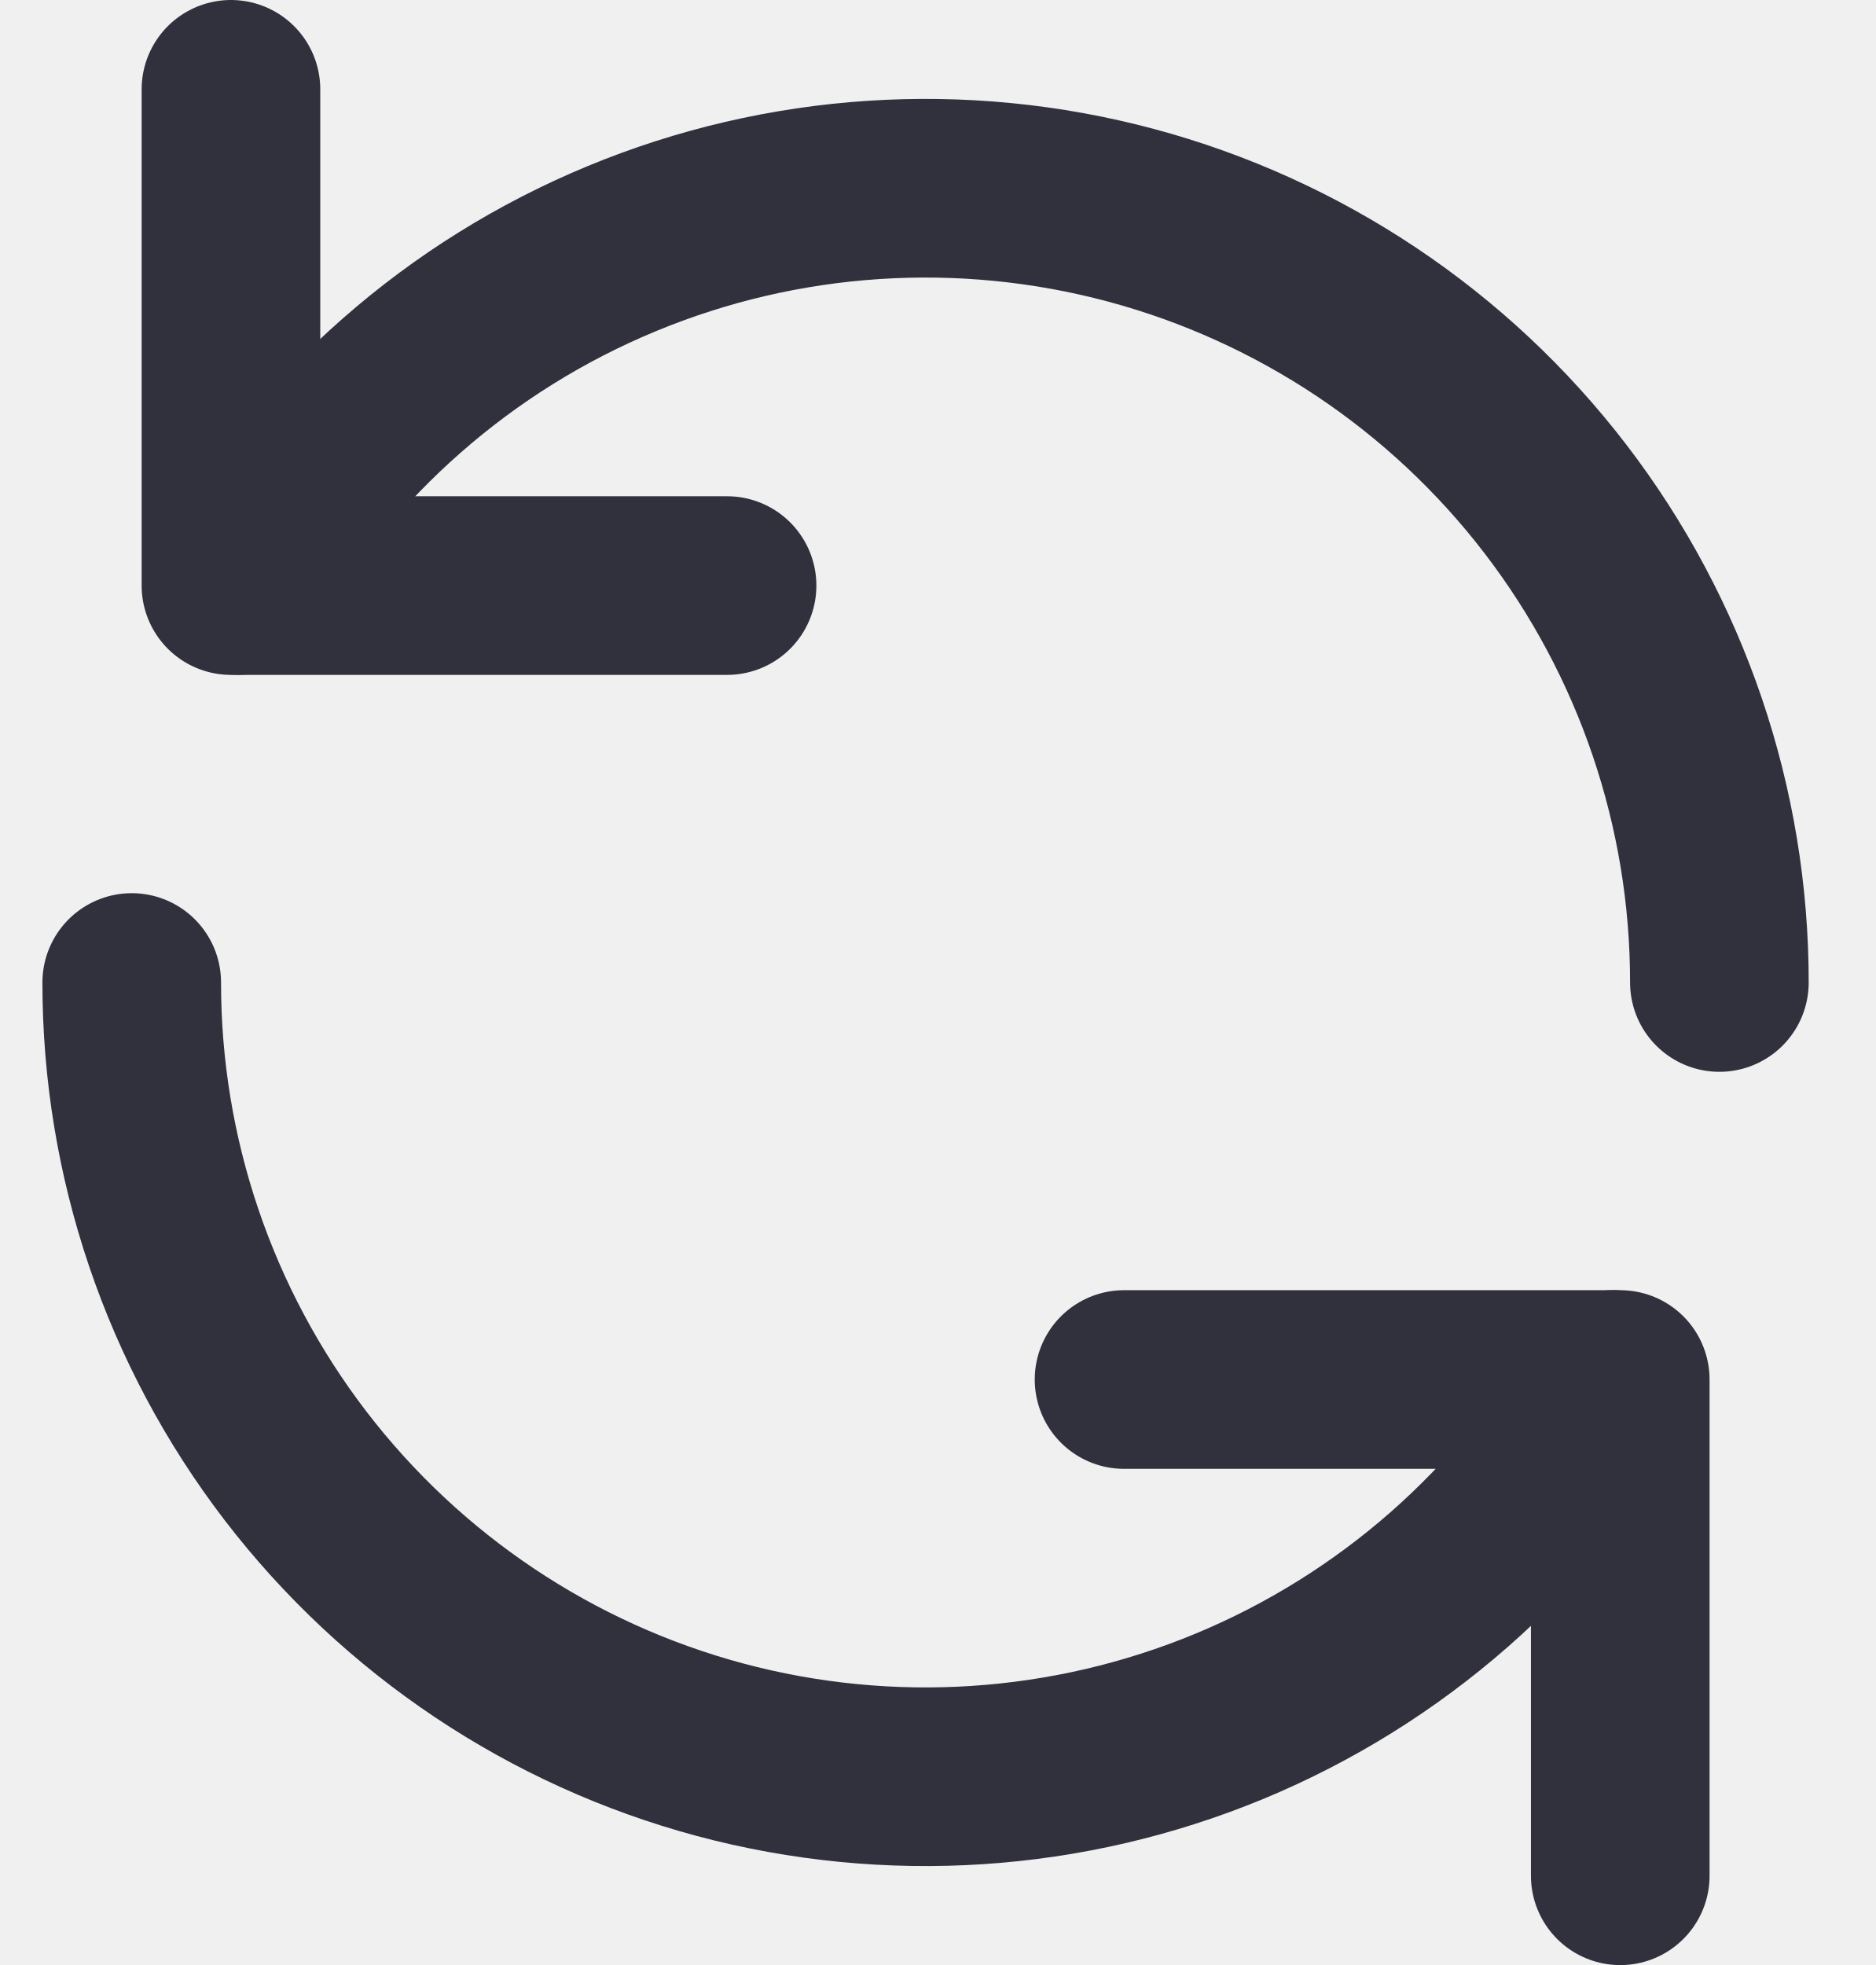
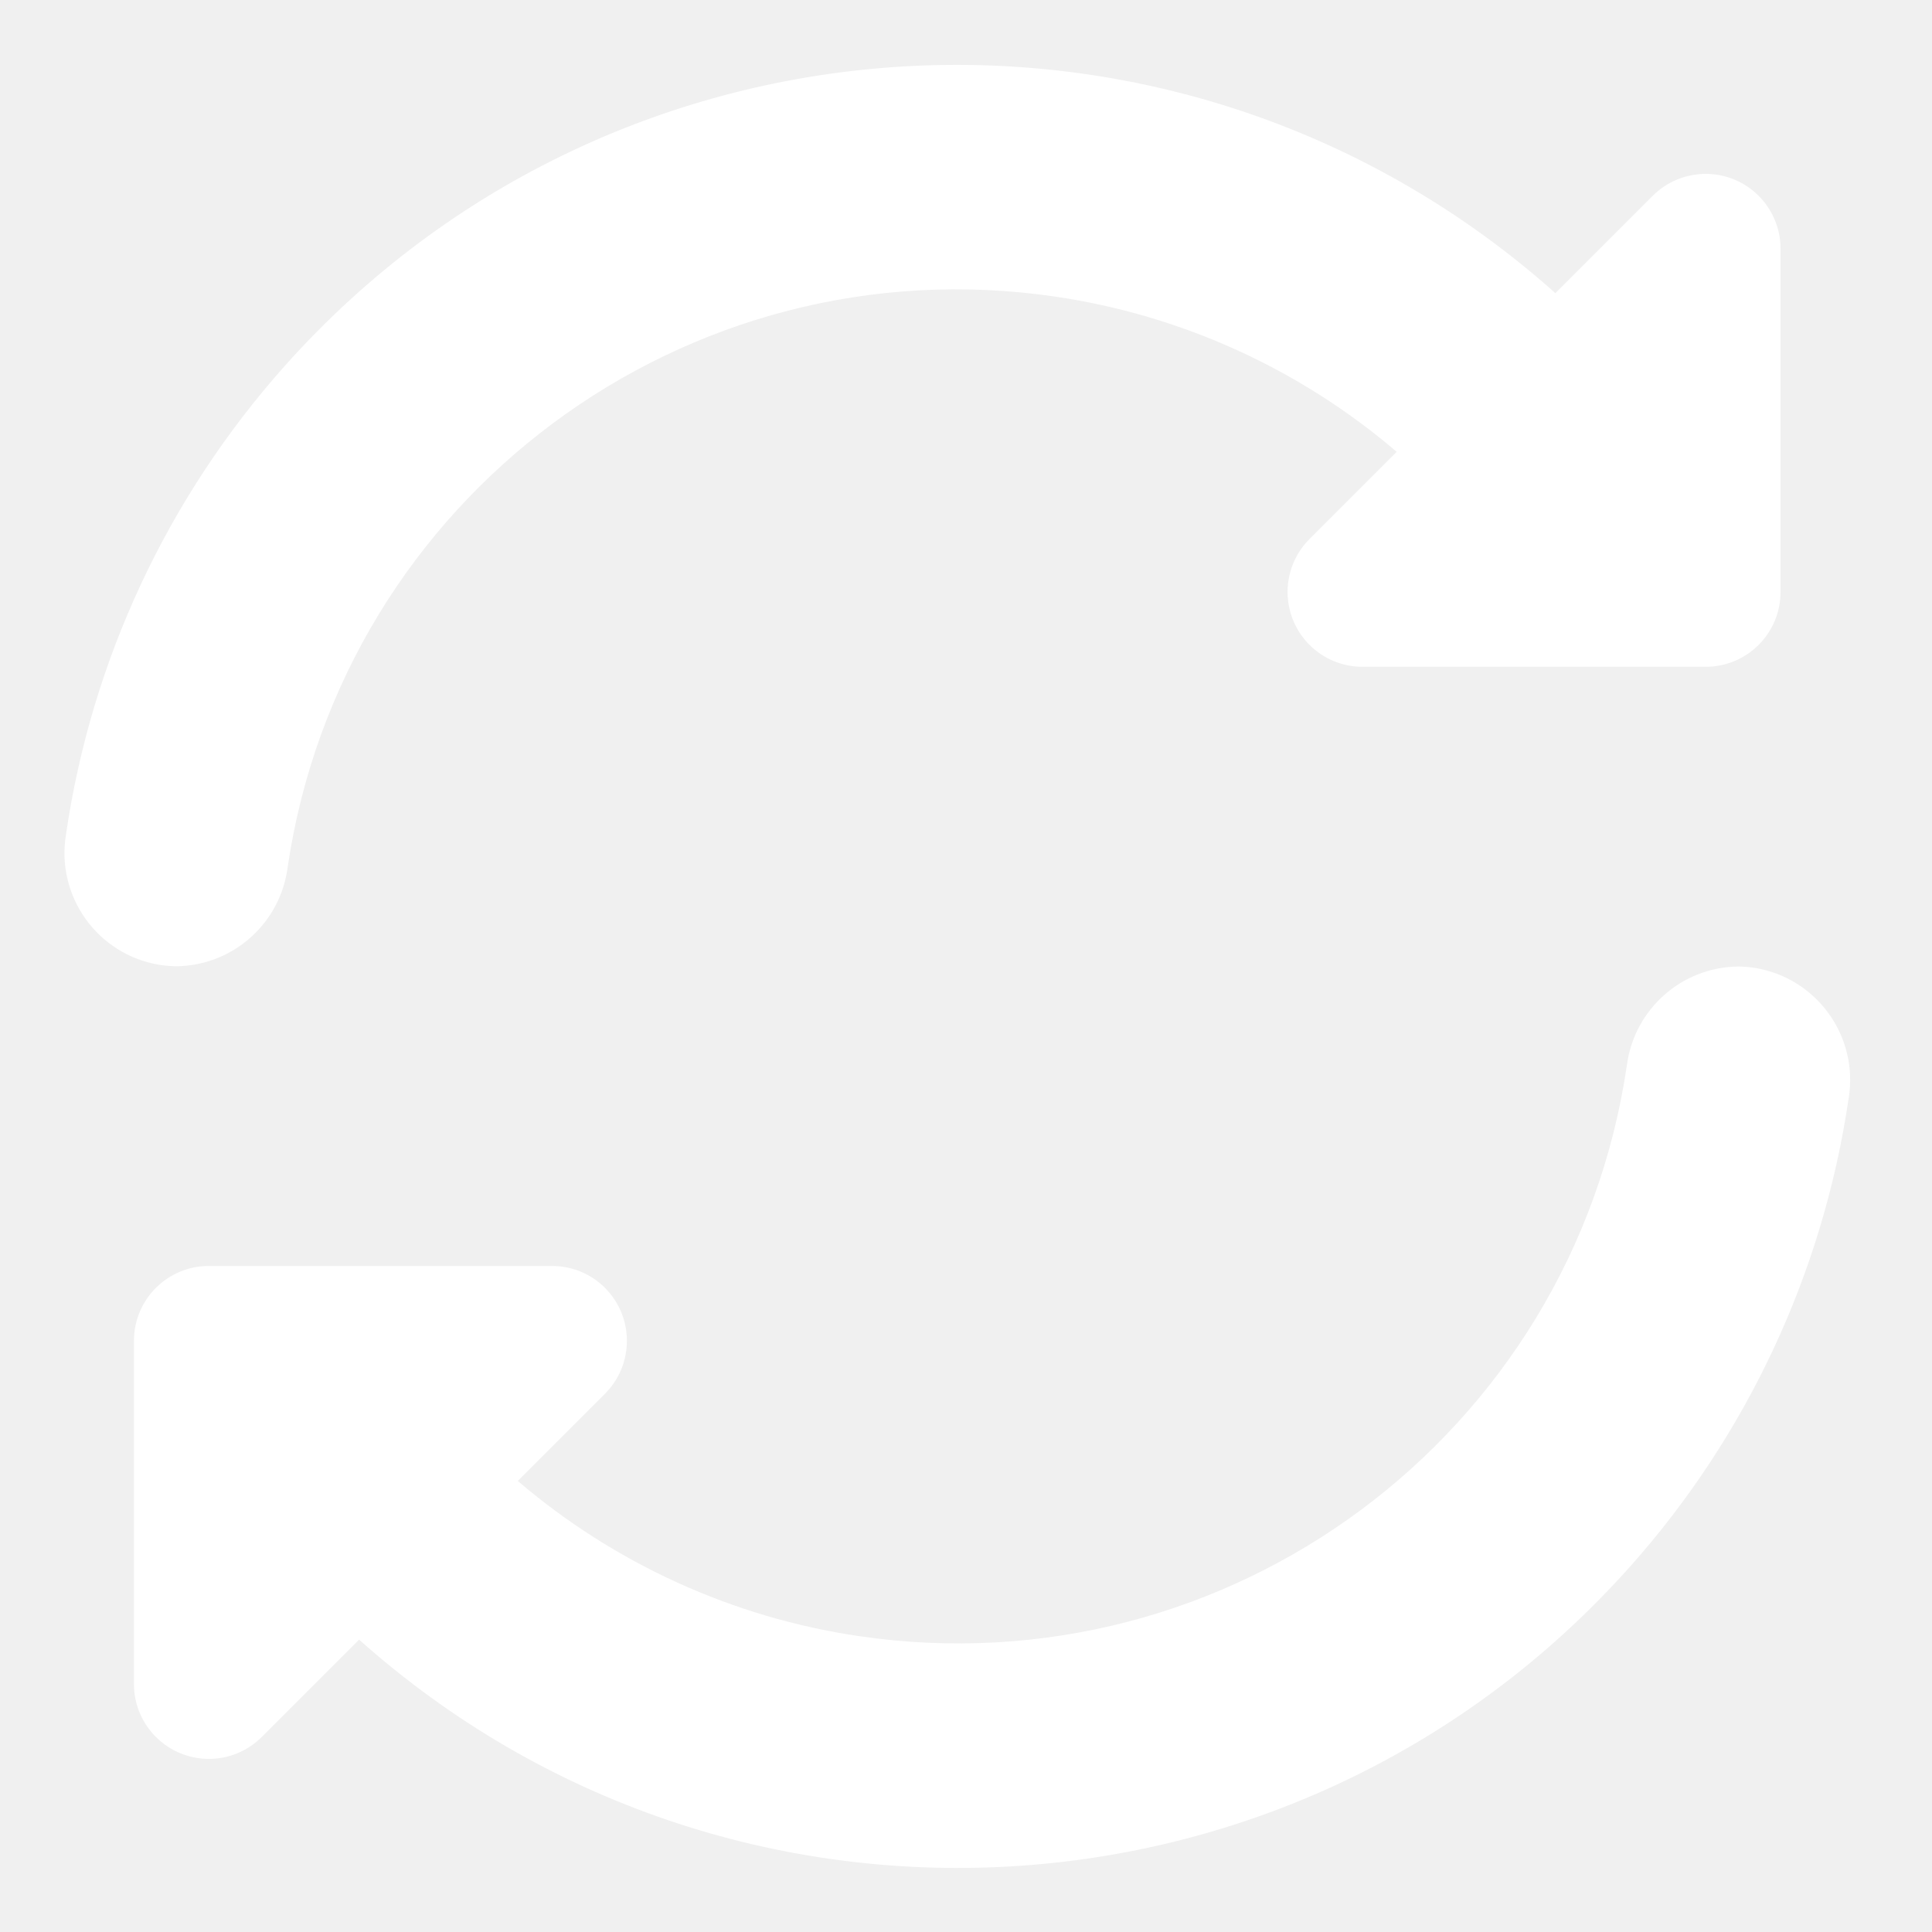
- <svg xmlns="http://www.w3.org/2000/svg" width="21" height="22" viewBox="0 0 21 22" fill="none">
-   <path d="M2.663 6.555C3.641 4.86 5.151 3.534 6.959 2.785C8.768 2.035 10.773 1.904 12.663 2.41C14.554 2.917 16.225 4.033 17.416 5.586C18.607 7.139 19.253 9.042 19.252 11" stroke="#30313D" stroke-width="2" stroke-linecap="round" stroke-linejoin="round" />
-   <path d="M18.064 15.444C17.086 17.14 15.575 18.465 13.767 19.215C11.959 19.964 9.954 20.096 8.063 19.59C6.172 19.083 4.502 17.966 3.31 16.413C2.119 14.86 1.474 12.957 1.475 11" stroke="#30313D" stroke-width="2" stroke-linecap="round" stroke-linejoin="round" />
-   <path d="M2.586 1V6.556H8.141" stroke="#30313D" stroke-width="2" stroke-linecap="round" stroke-linejoin="round" />
-   <path d="M18.142 21.001V15.445H12.586" stroke="#30313D" stroke-width="2" stroke-linecap="round" stroke-linejoin="round" />
+ <svg xmlns="http://www.w3.org/2000/svg" width="15" height="15" viewBox="0 0 15 15" fill="none">
+   <g id="Icon Container">
+     <g id="Icon Container_2">
+       <path id="Vector" d="M2.233 6.735C2.655 3.865 5.324 1.881 8.194 2.303C9.173 2.447 10.092 2.865 10.844 3.508L10.167 4.185C9.94 4.412 9.94 4.78 10.167 5.007C10.276 5.116 10.424 5.177 10.578 5.177H13.243C13.564 5.177 13.824 4.917 13.824 4.596V1.931C13.824 1.61 13.564 1.35 13.243 1.35C13.089 1.35 12.941 1.411 12.832 1.52L12.076 2.276C9.195 -0.293 4.778 -0.039 2.21 2.842C1.3 3.863 0.709 5.128 0.512 6.481C0.434 6.961 0.759 7.413 1.239 7.491C1.282 7.498 1.326 7.501 1.369 7.502C1.808 7.497 2.176 7.17 2.233 6.735Z" fill="white" />
+       <path id="Vector_2" d="M13.495 7.504C13.056 7.509 12.688 7.836 12.631 8.271C12.209 11.141 9.54 13.125 6.67 12.703C5.691 12.559 4.772 12.141 4.02 11.498L4.697 10.821C4.924 10.594 4.924 10.226 4.697 9.999C4.588 9.89 4.441 9.829 4.287 9.829H1.621C1.3 9.829 1.04 10.089 1.04 10.41V13.075C1.04 13.396 1.301 13.656 1.622 13.656C1.776 13.656 1.923 13.595 2.032 13.486L2.788 12.73C5.668 15.299 10.085 15.046 12.654 12.165C13.564 11.145 14.155 9.879 14.353 8.526C14.431 8.046 14.106 7.594 13.626 7.515C13.583 7.508 13.539 7.504 13.495 7.504Z" fill="white" />
+     </g>
+   </g>
</svg>
